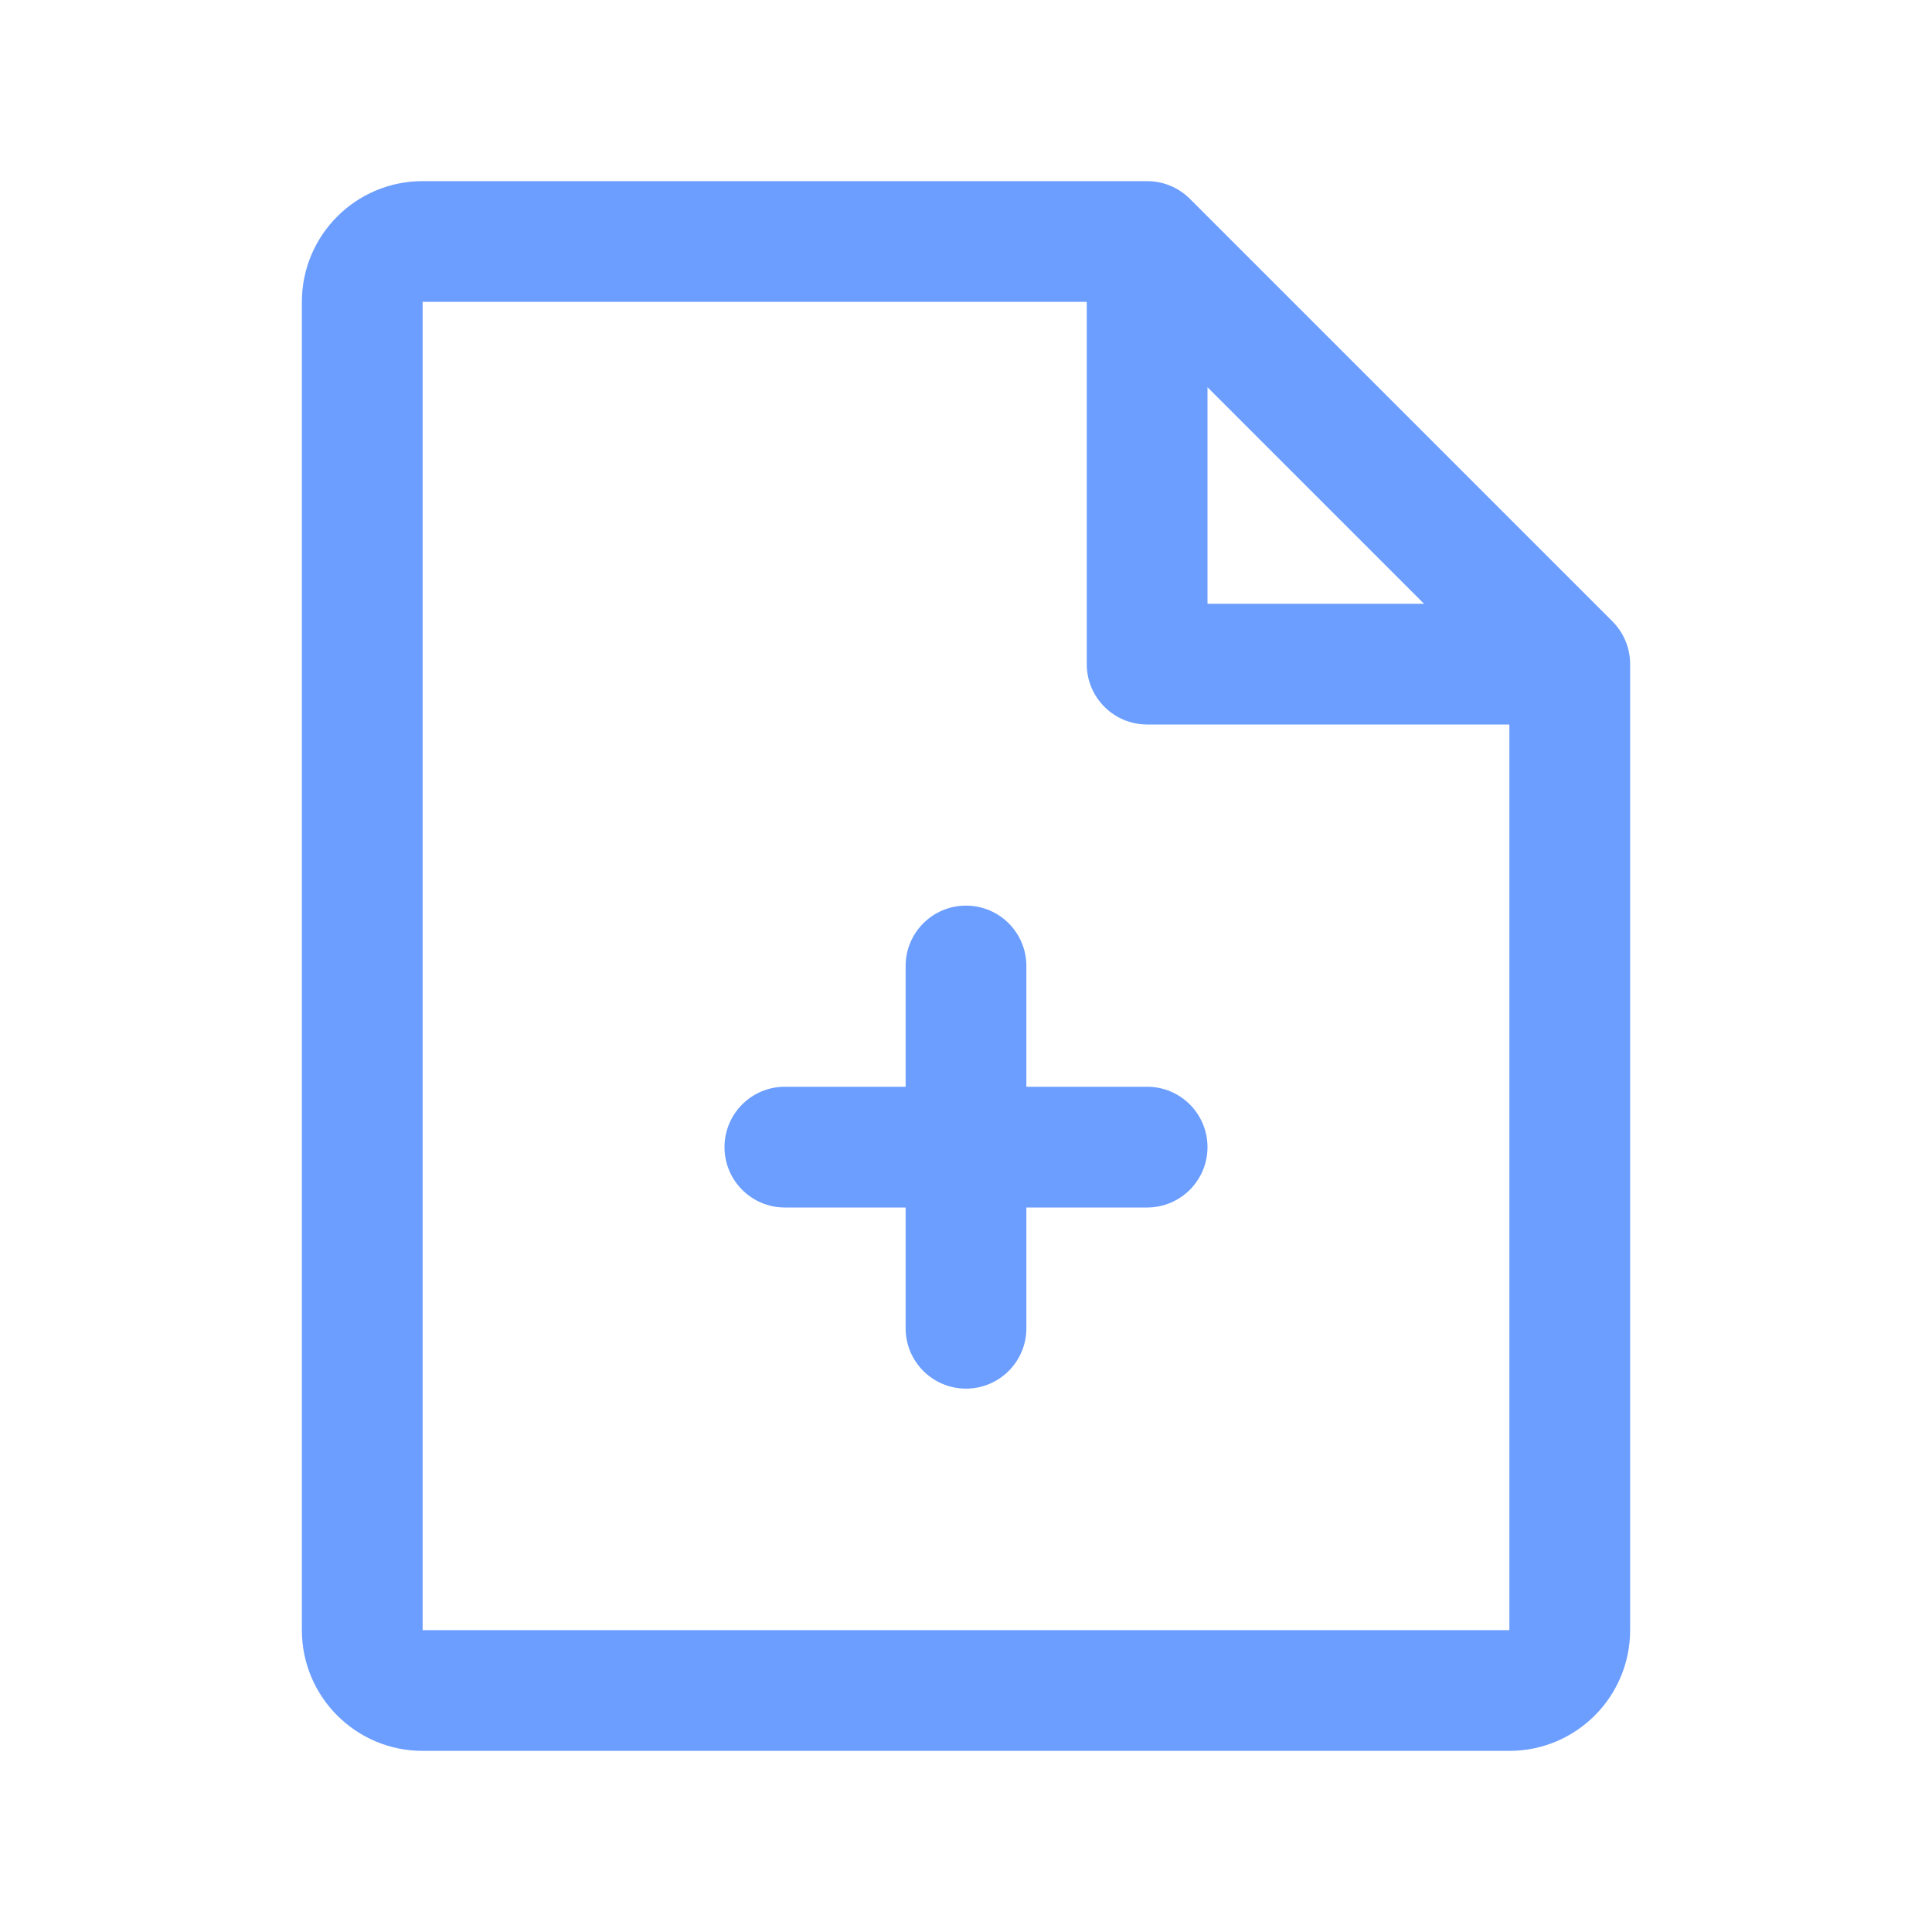
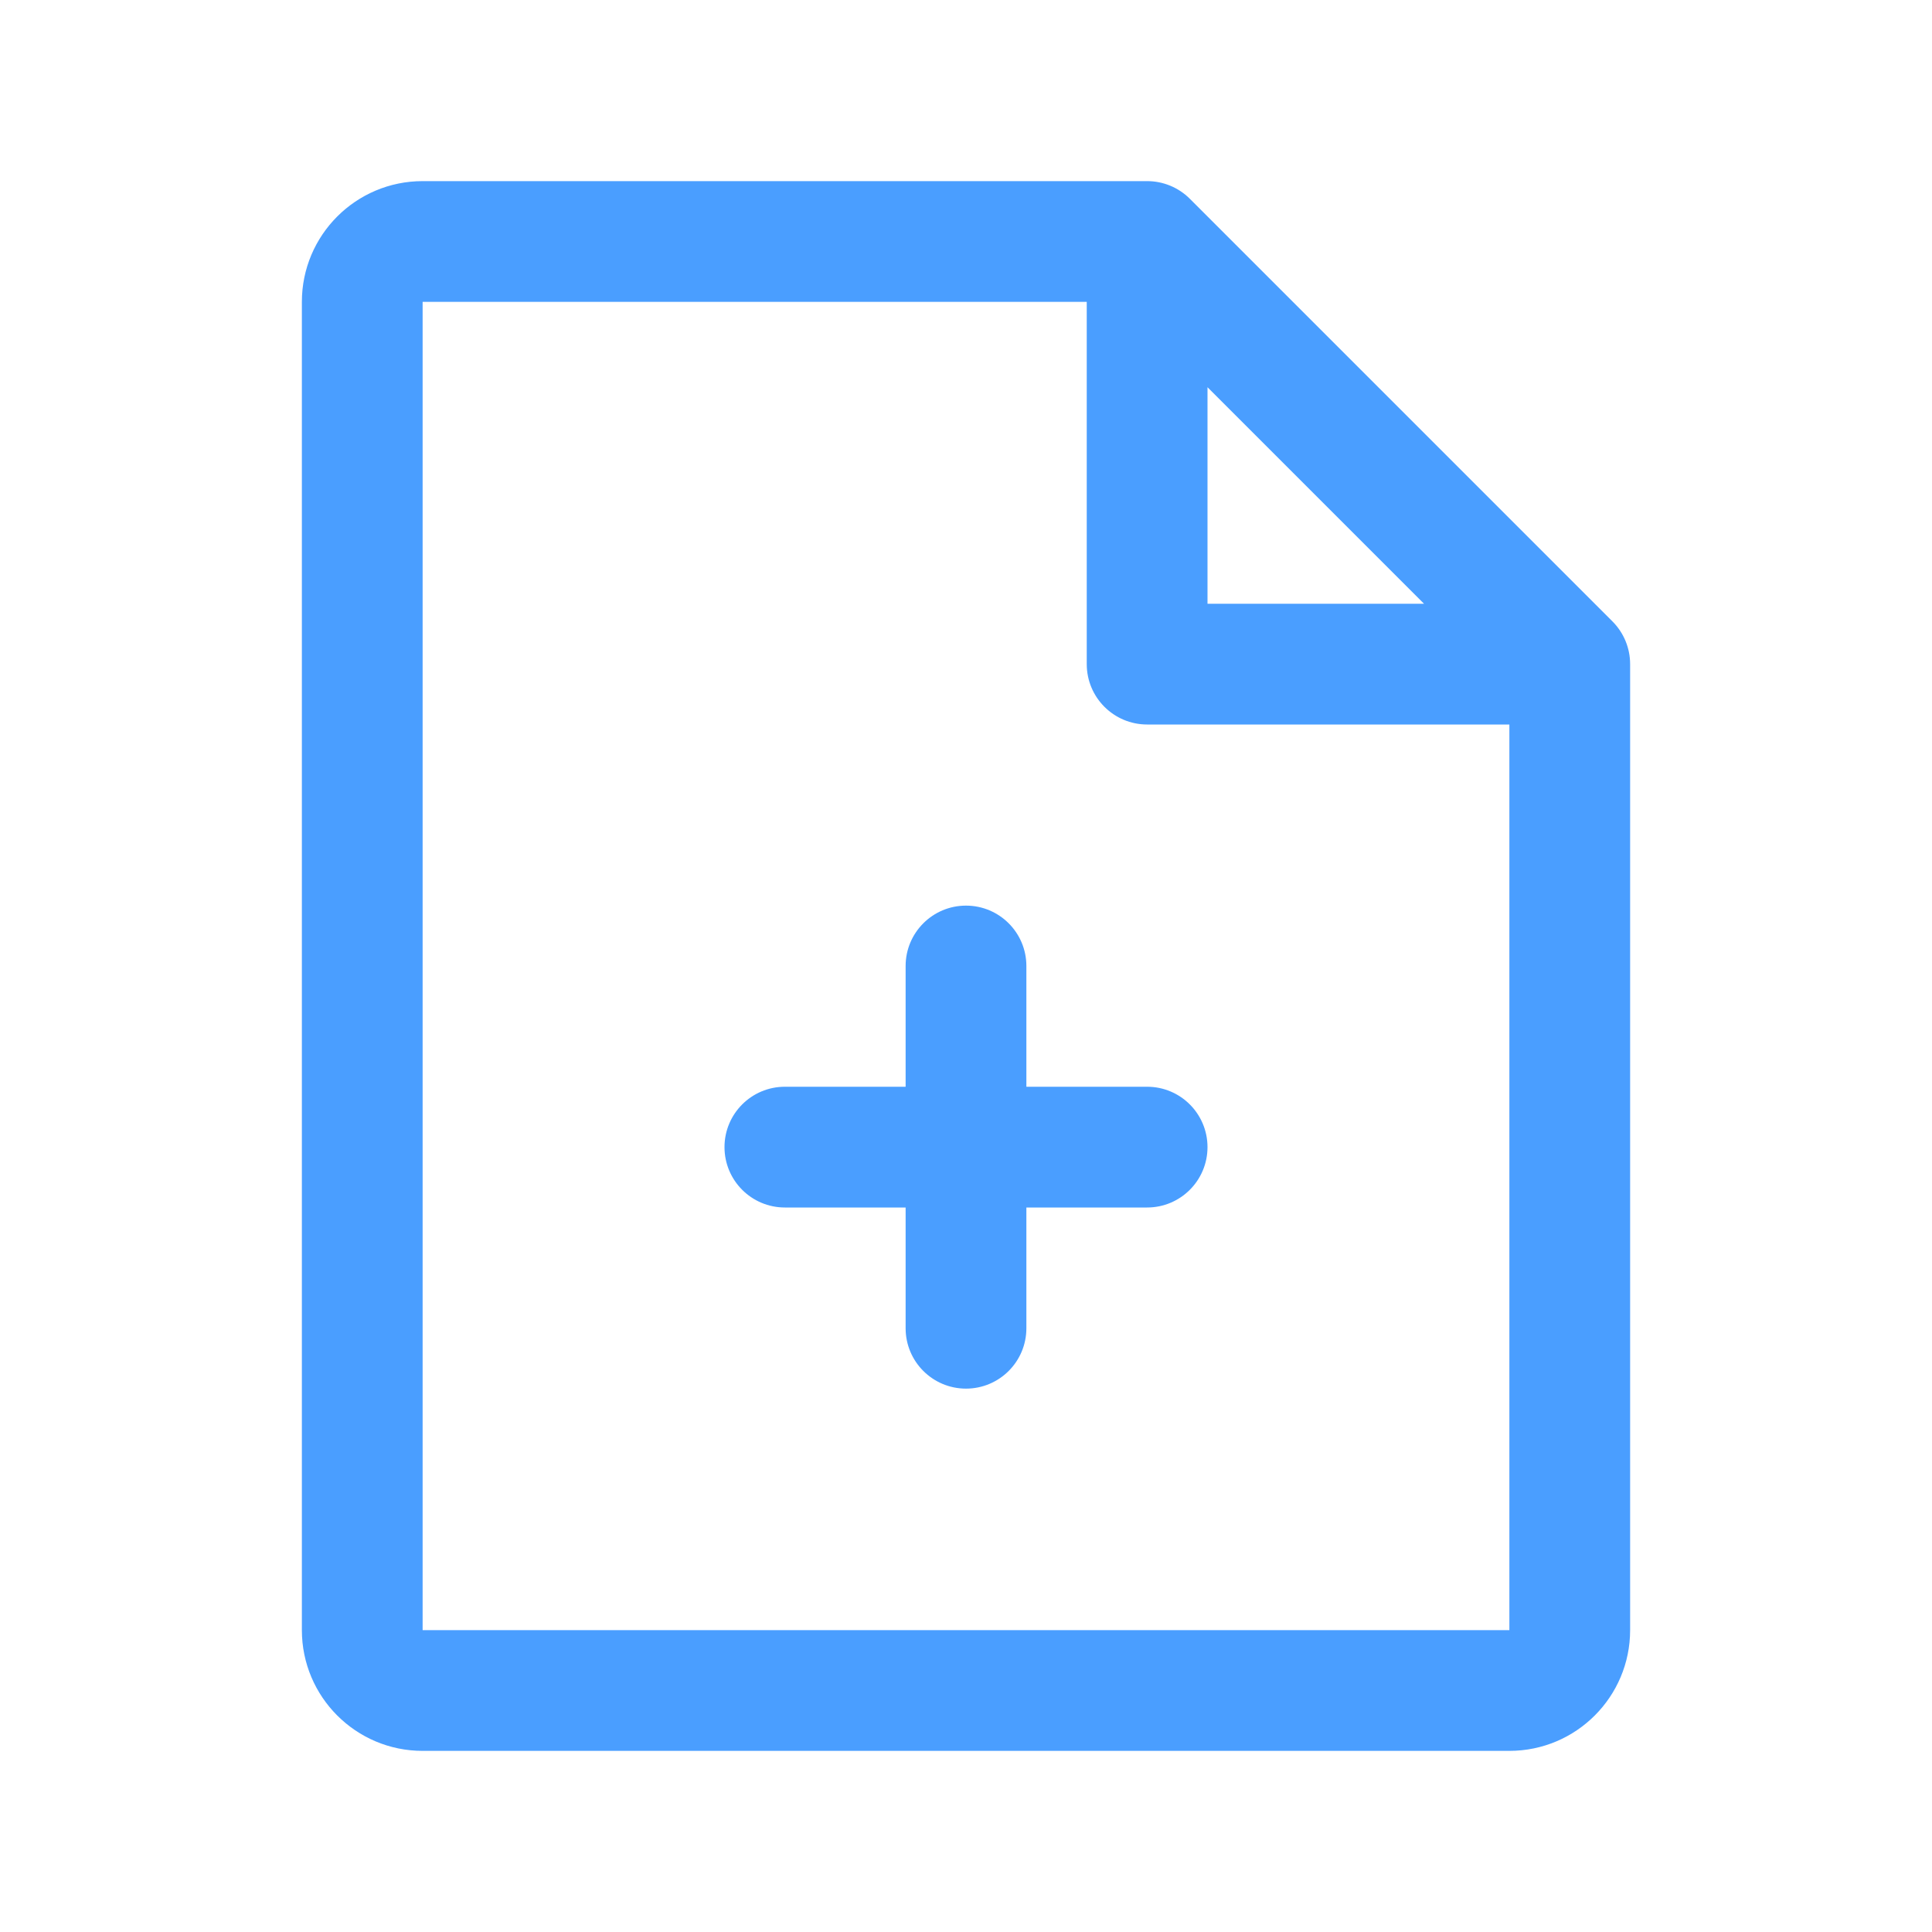
- <svg xmlns="http://www.w3.org/2000/svg" viewBox="0 0 256 256" fill="#6c9eff">
+ <svg xmlns="http://www.w3.org/2000/svg" viewBox="0 0 256 256" fill="#4a9eff">
  <path d="M213.66,82.34l-56-56A8,8,0,0,0,152,24H56A16,16,0,0,0,40,40V216a16,16,0,0,0,16,16H200a16,16,0,0,0,16-16V88A8,8,0,0,0,213.66,82.34ZM160,51.31,188.69,80H160ZM200,216H56V40h88V88a8,8,0,0,0,8,8h48V216Zm-40-64a8,8,0,0,1-8,8H136v16a8,8,0,0,1-16,0V160H104a8,8,0,0,1,0-16h16V128a8,8,0,0,1,16,0v16h16A8,8,0,0,1,160,152Z" />
</svg>
